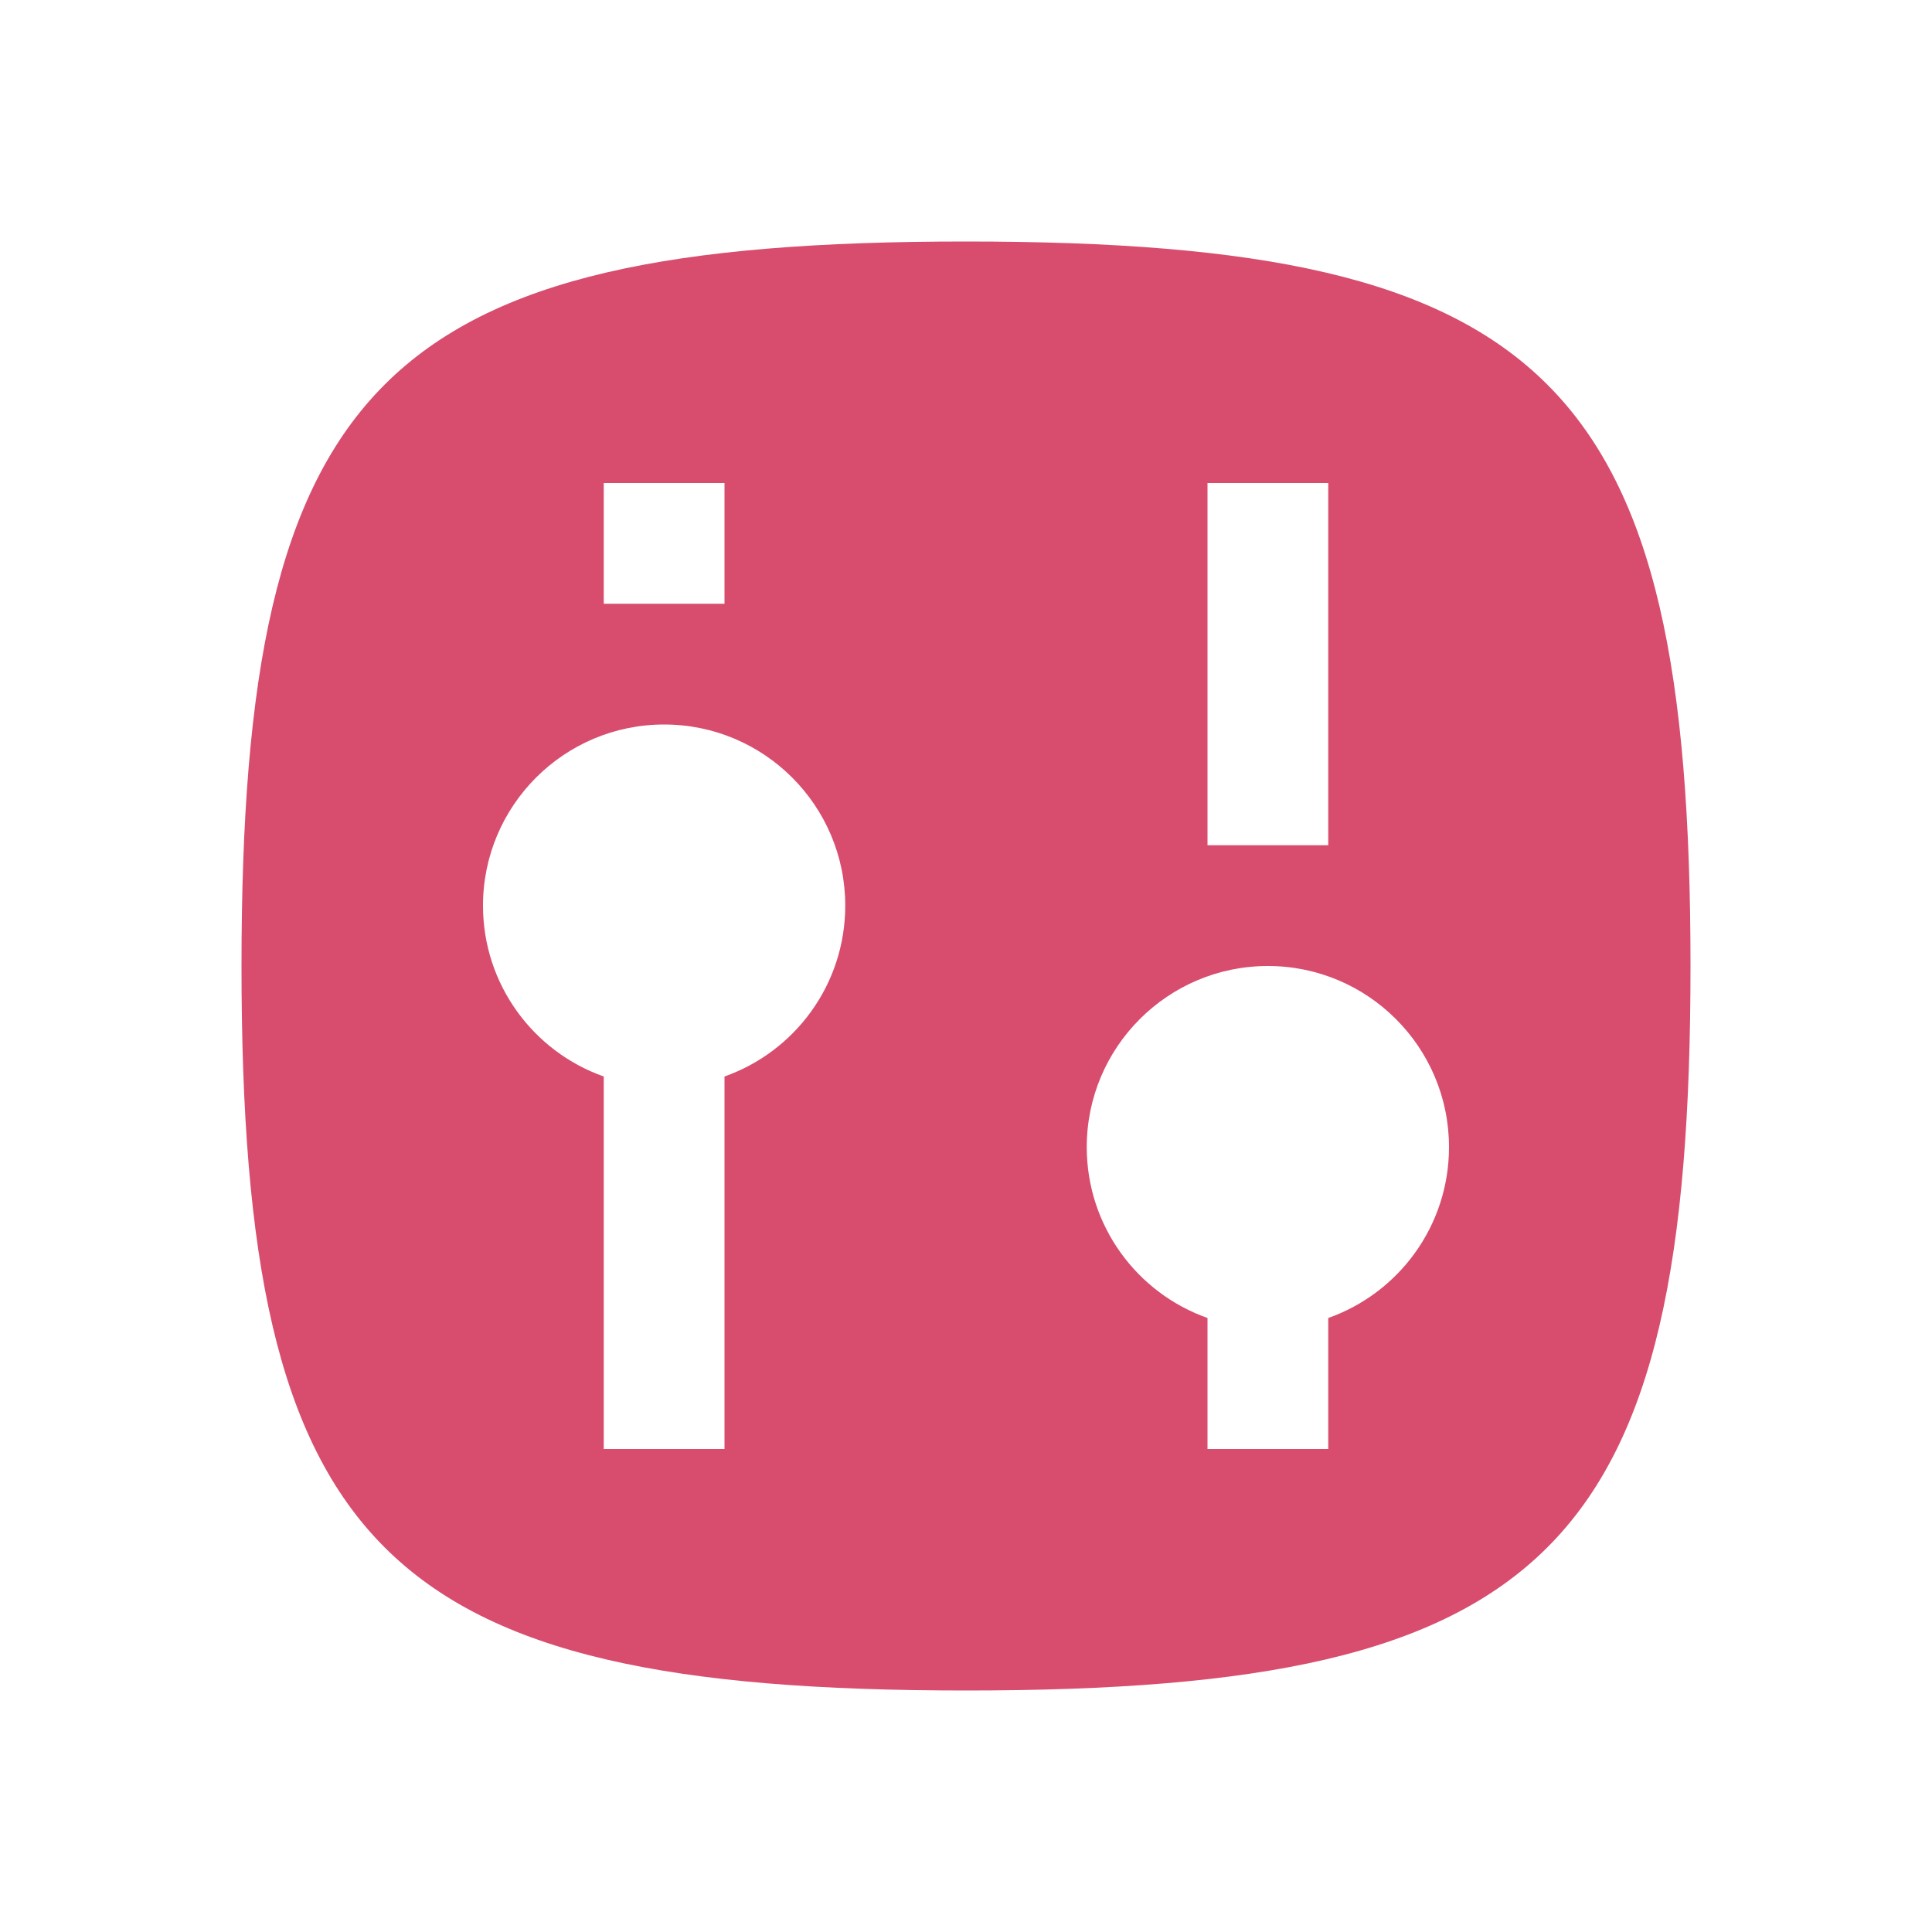
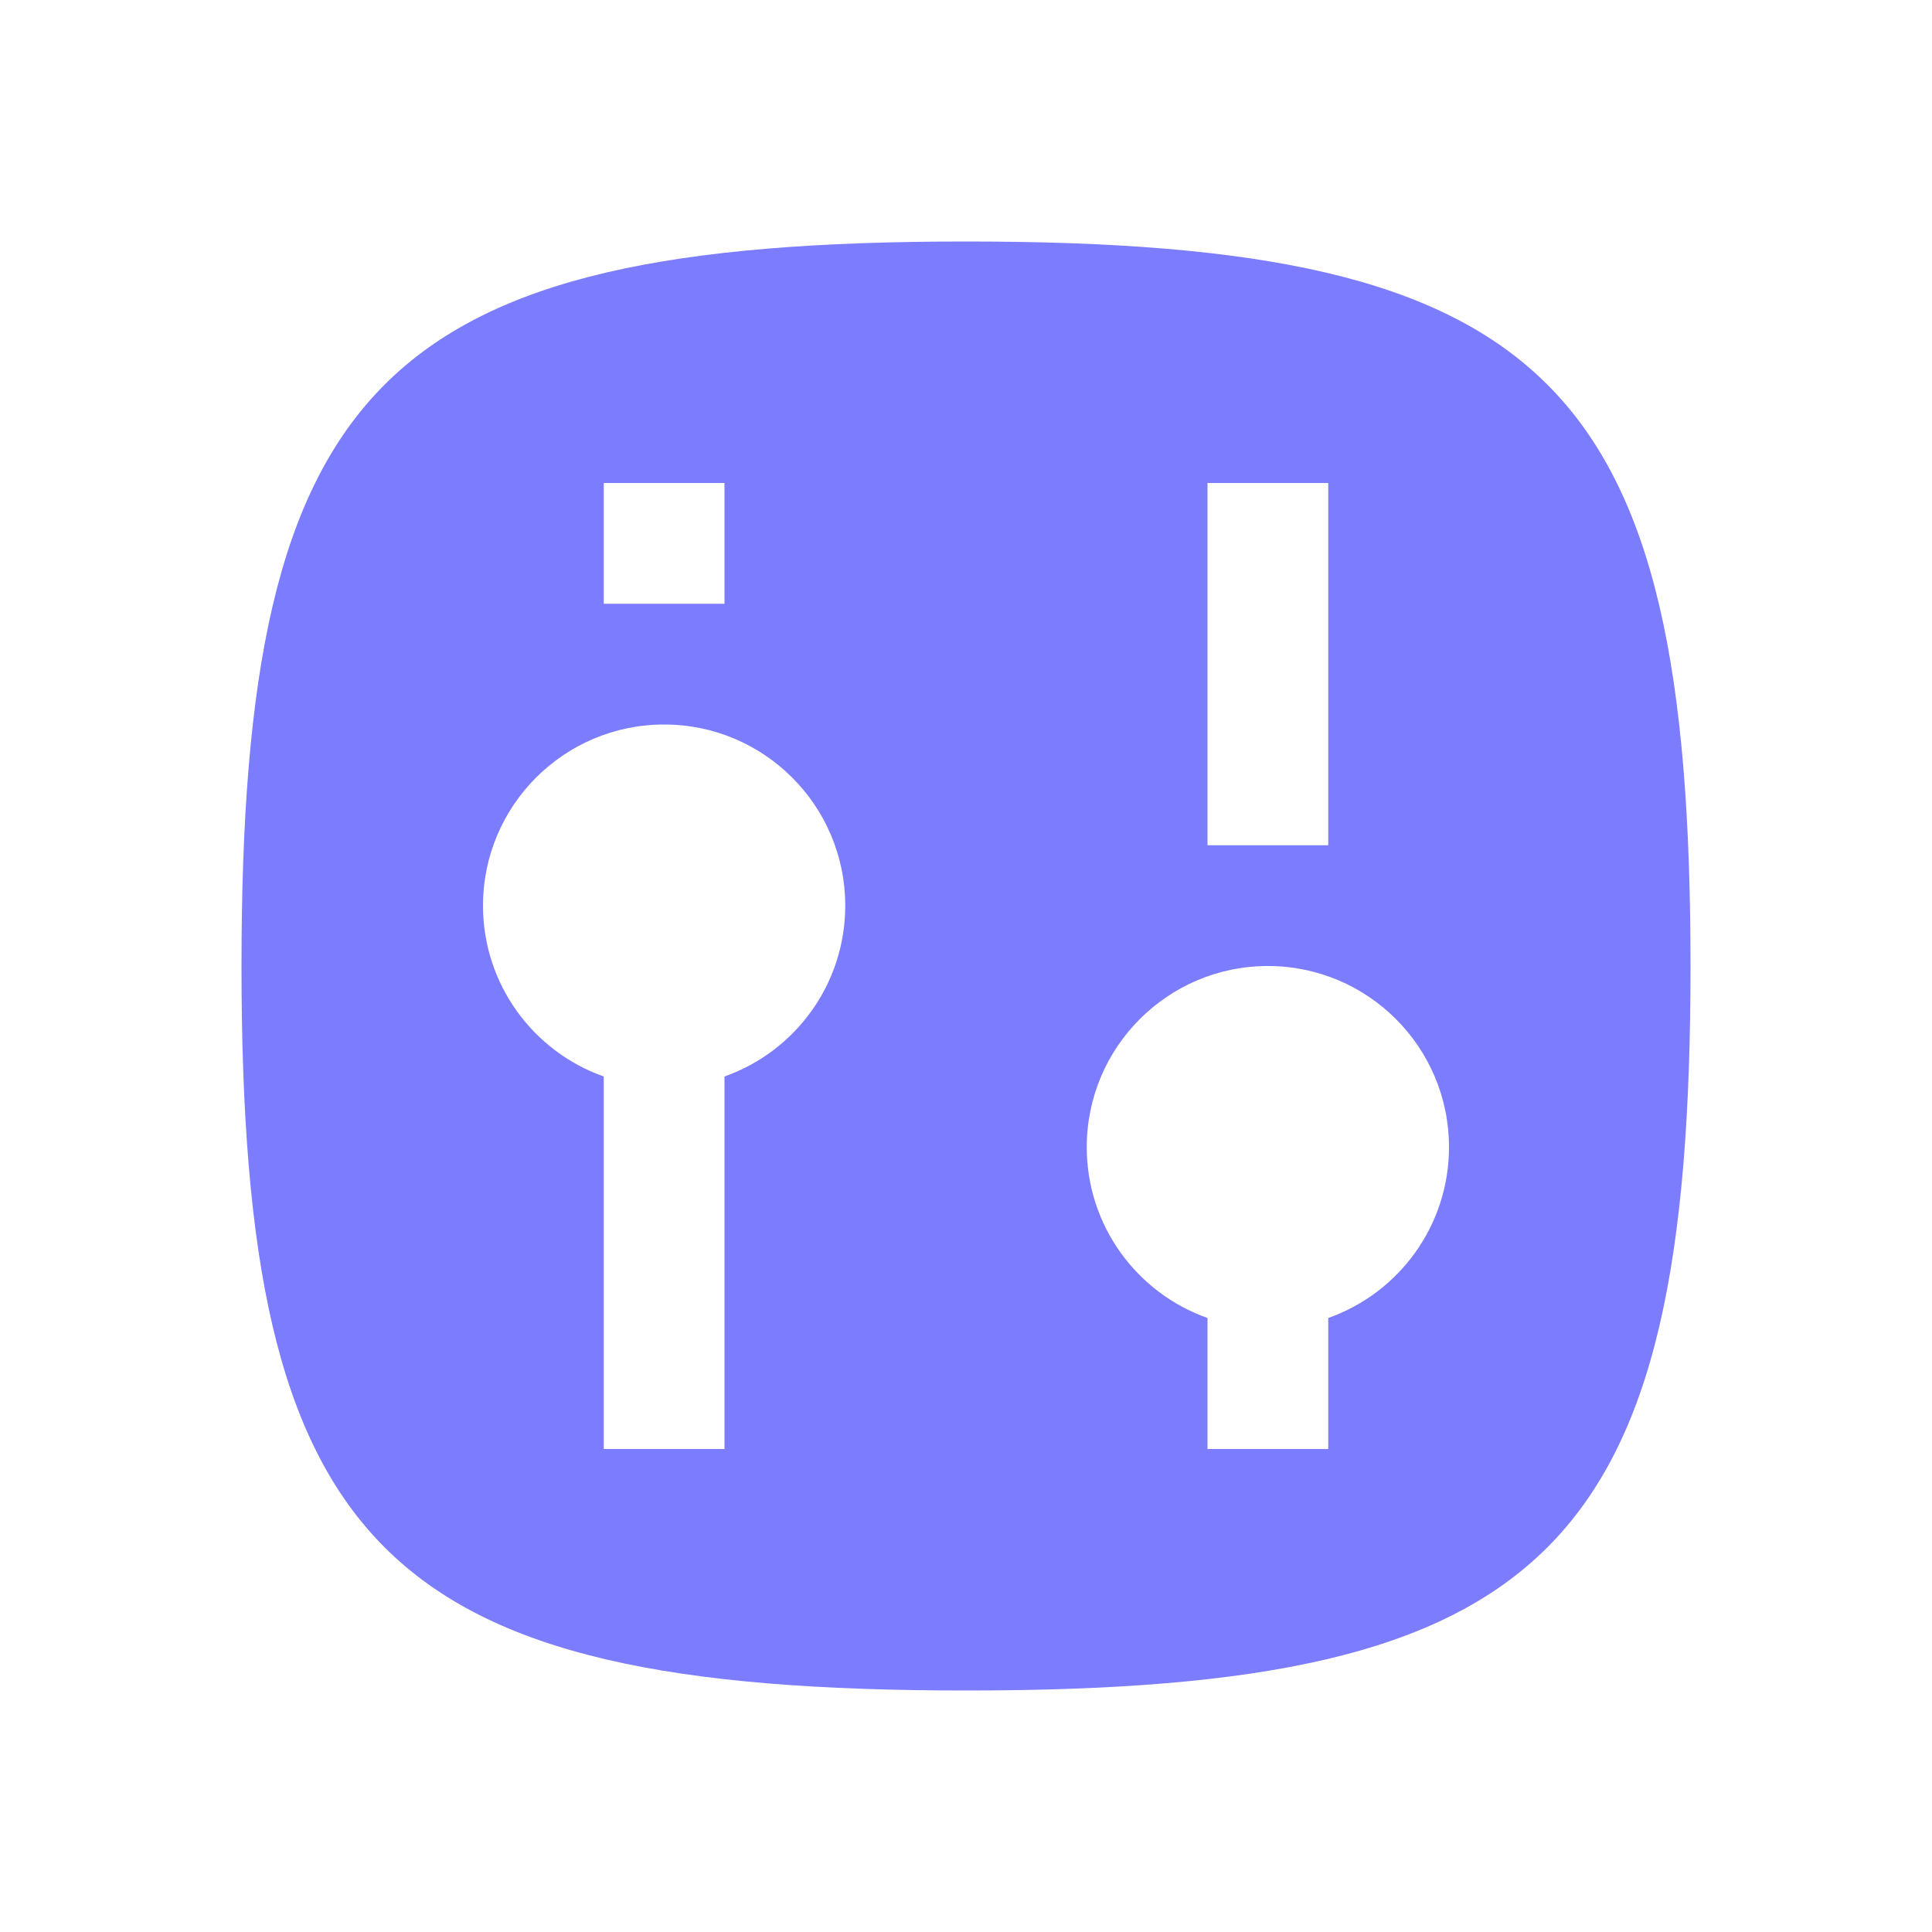
<svg xmlns="http://www.w3.org/2000/svg" width="16" height="16" viewBox="0 0 16 16" fill="none">
-   <path fill-rule="evenodd" clip-rule="evenodd" d="M8 14C3.161 14 2 12.839 2 8C2 3.161 3.161 2 8 2C12.839 2 14 3.161 14 8C14 12.839 12.839 14 8 14ZM5 4H6V5H5V4ZM11 4H10V7H11V4ZM4 7.5C4 8.153 4.417 8.709 5 8.915V12H6V8.915C6.583 8.709 7 8.153 7 7.5C7 6.672 6.328 6 5.5 6C4.672 6 4 6.672 4 7.5ZM10 10.915C9.417 10.709 9 10.153 9 9.5C9 8.672 9.672 8 10.5 8C11.328 8 12 8.672 12 9.5C12 10.153 11.583 10.709 11 10.915V12H10V10.915Z" fill="#D84D6E" />
+   <path fill-rule="evenodd" clip-rule="evenodd" d="M8 14C3.161 14 2 12.839 2 8C2 3.161 3.161 2 8 2C12.839 2 14 3.161 14 8C14 12.839 12.839 14 8 14ZM5 4H6V5H5V4ZM11 4H10V7H11V4ZM4 7.5C4 8.153 4.417 8.709 5 8.915V12H6V8.915C6.583 8.709 7 8.153 7 7.5C7 6.672 6.328 6 5.5 6C4.672 6 4 6.672 4 7.5ZM10 10.915C9.417 10.709 9 10.153 9 9.5C9 8.672 9.672 8 10.5 8C11.328 8 12 8.672 12 9.5C12 10.153 11.583 10.709 11 10.915V12H10V10.915Z" fill="#7C7CFF" />
</svg>
